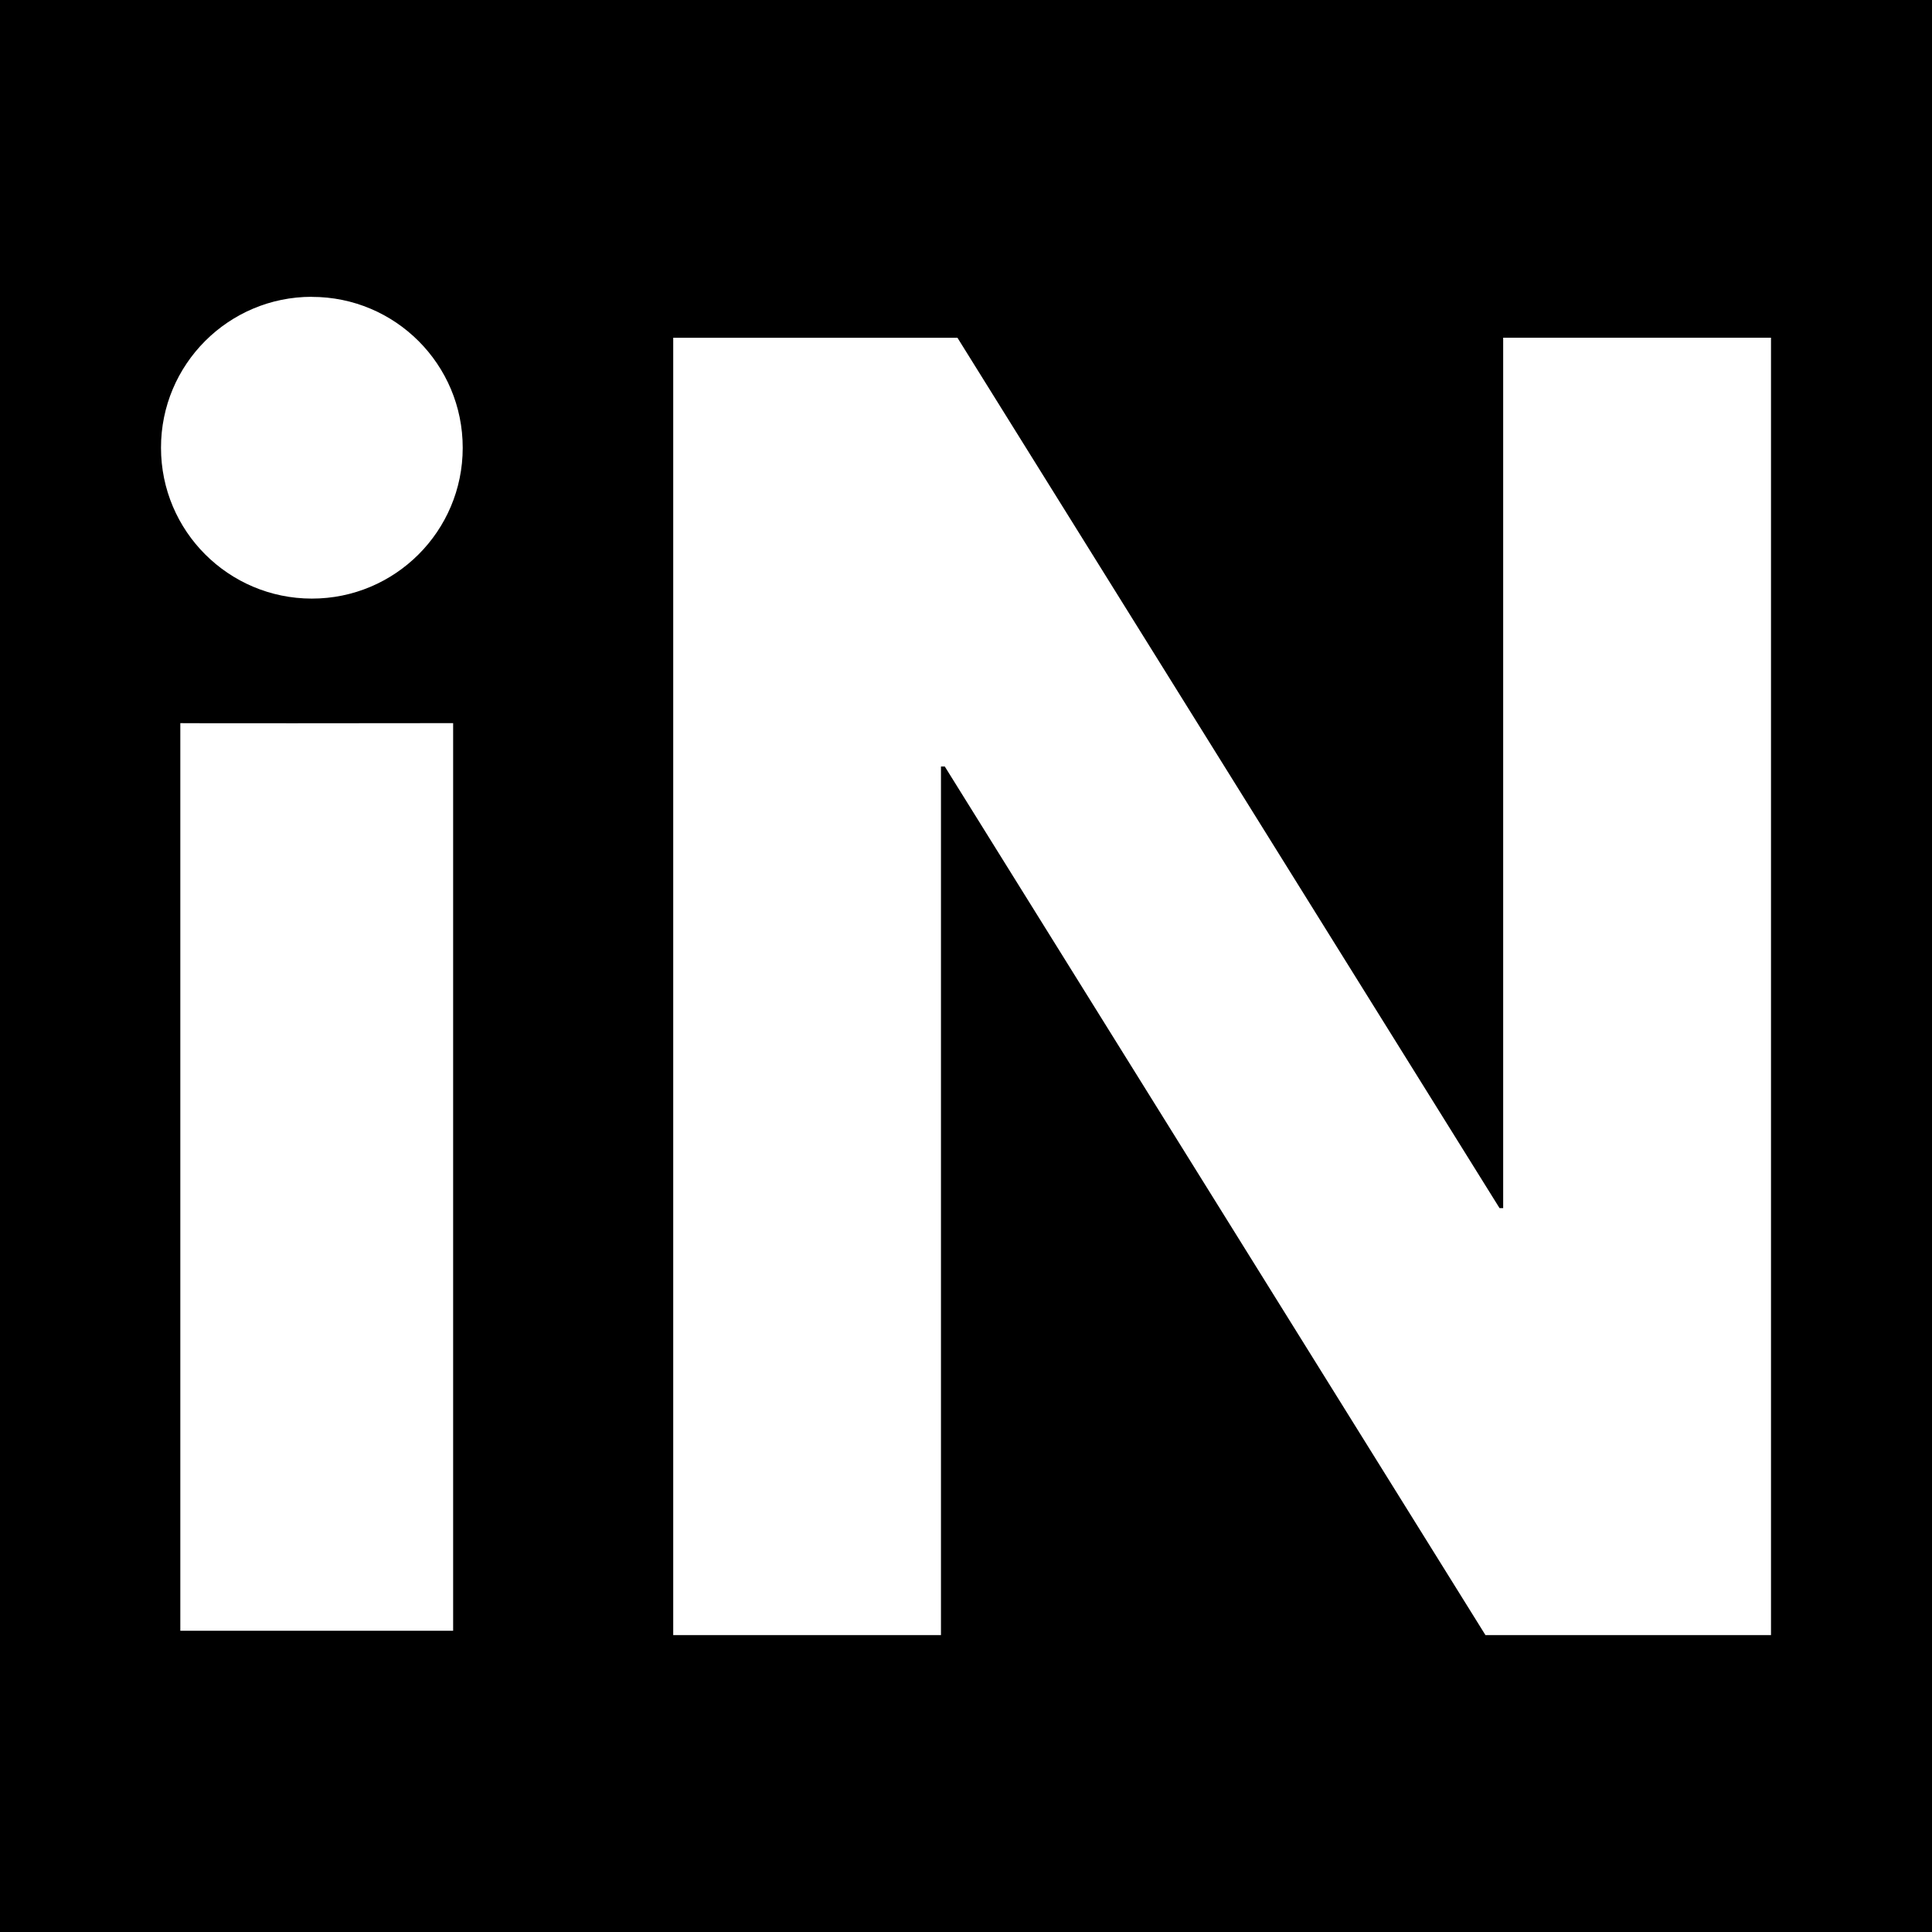
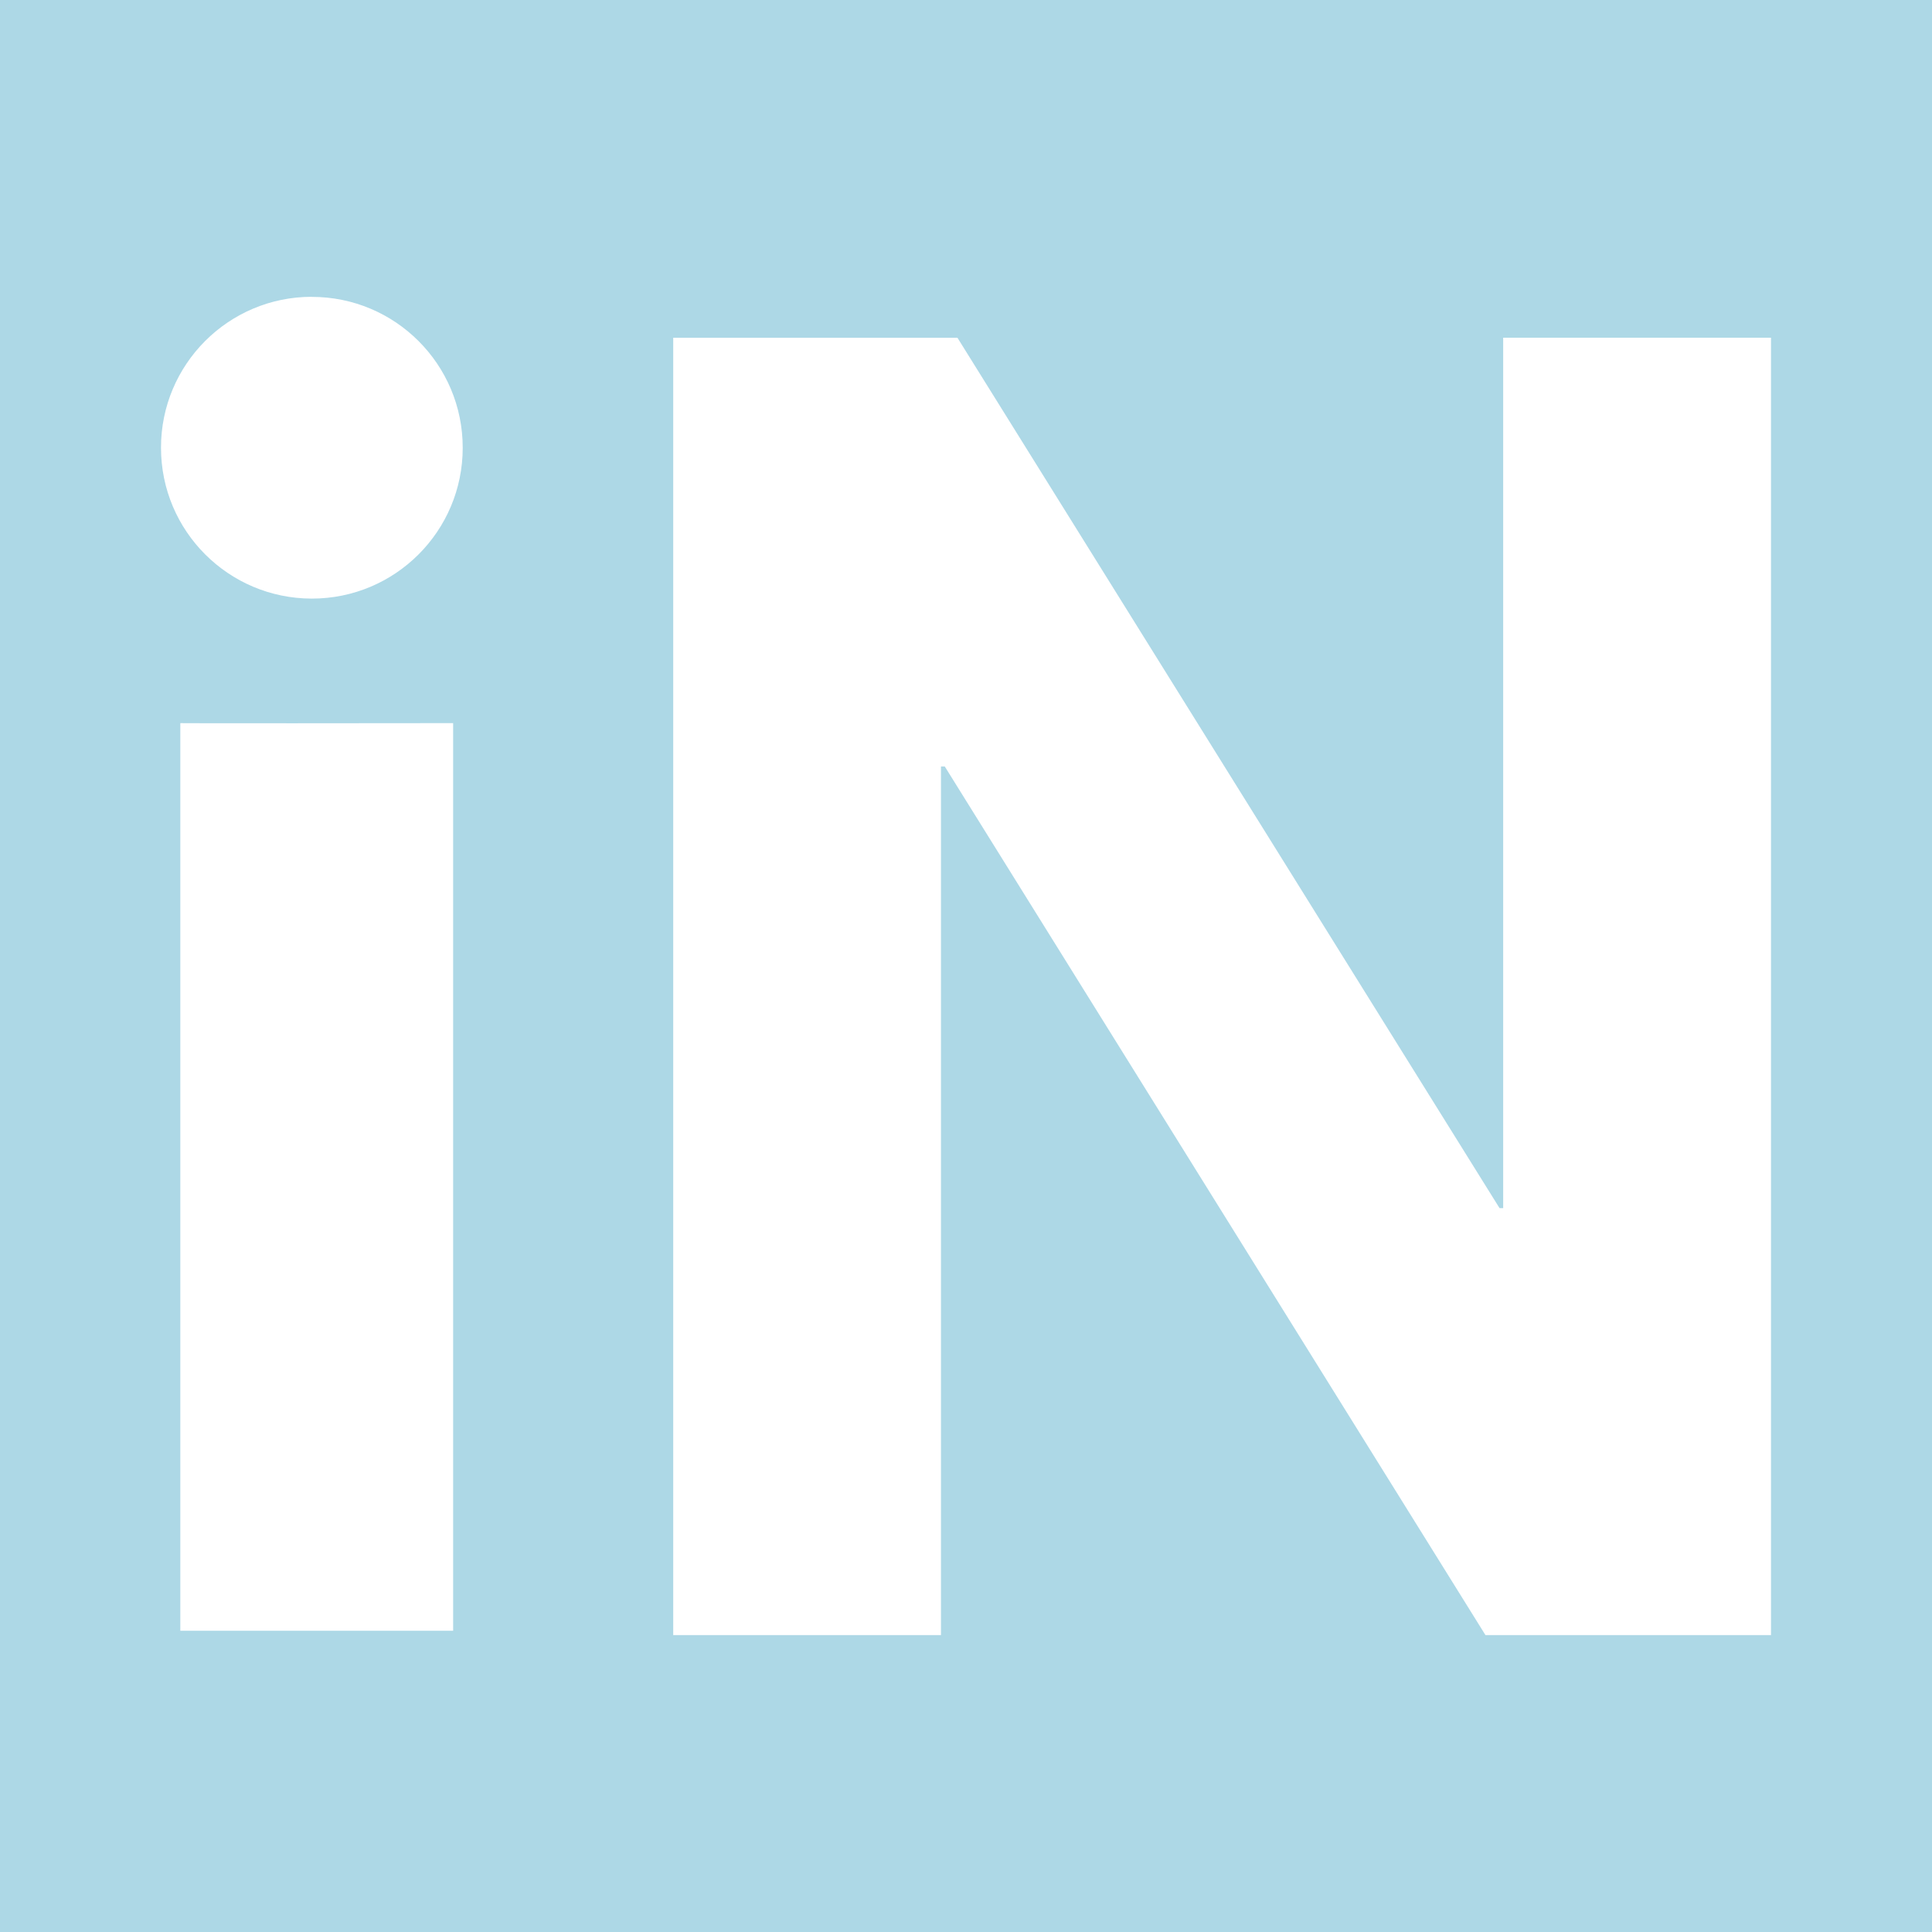
<svg xmlns="http://www.w3.org/2000/svg" role="img" viewBox="0 0 24 24">
-   <path fill="currentColor" d="M0 0v24h24V0H0zm3.873 3.688c1.036-.001 1.876.839 1.875 1.875-0 1.035-.84 1.874-1.875 1.873C2.839 7.435 2 6.597 2 5.562c-.001-1.035.838-1.875 1.873-1.875zm4.49.508h3.531l6.734 10.812h.045V4.195H22v16.117h-3.547l-6.717-10.791h-.047v10.791H8.363V4.195zm-6.123 4.787s.013.004 3.389 0v11.275H2.24V8.982z" />
+   <path fill="#add8e6" d="M0 0v24h24V0H0zm3.873 3.688c1.036-.001 1.876.839 1.875 1.875-0 1.035-.84 1.874-1.875 1.873C2.839 7.435 2 6.597 2 5.562c-.001-1.035.838-1.875 1.873-1.875zm4.49.508h3.531l6.734 10.812h.045V4.195H22v16.117h-3.547l-6.717-10.791h-.047v10.791H8.363V4.195zm-6.123 4.787s.013.004 3.389 0v11.275H2.24V8.982z" />
</svg>
